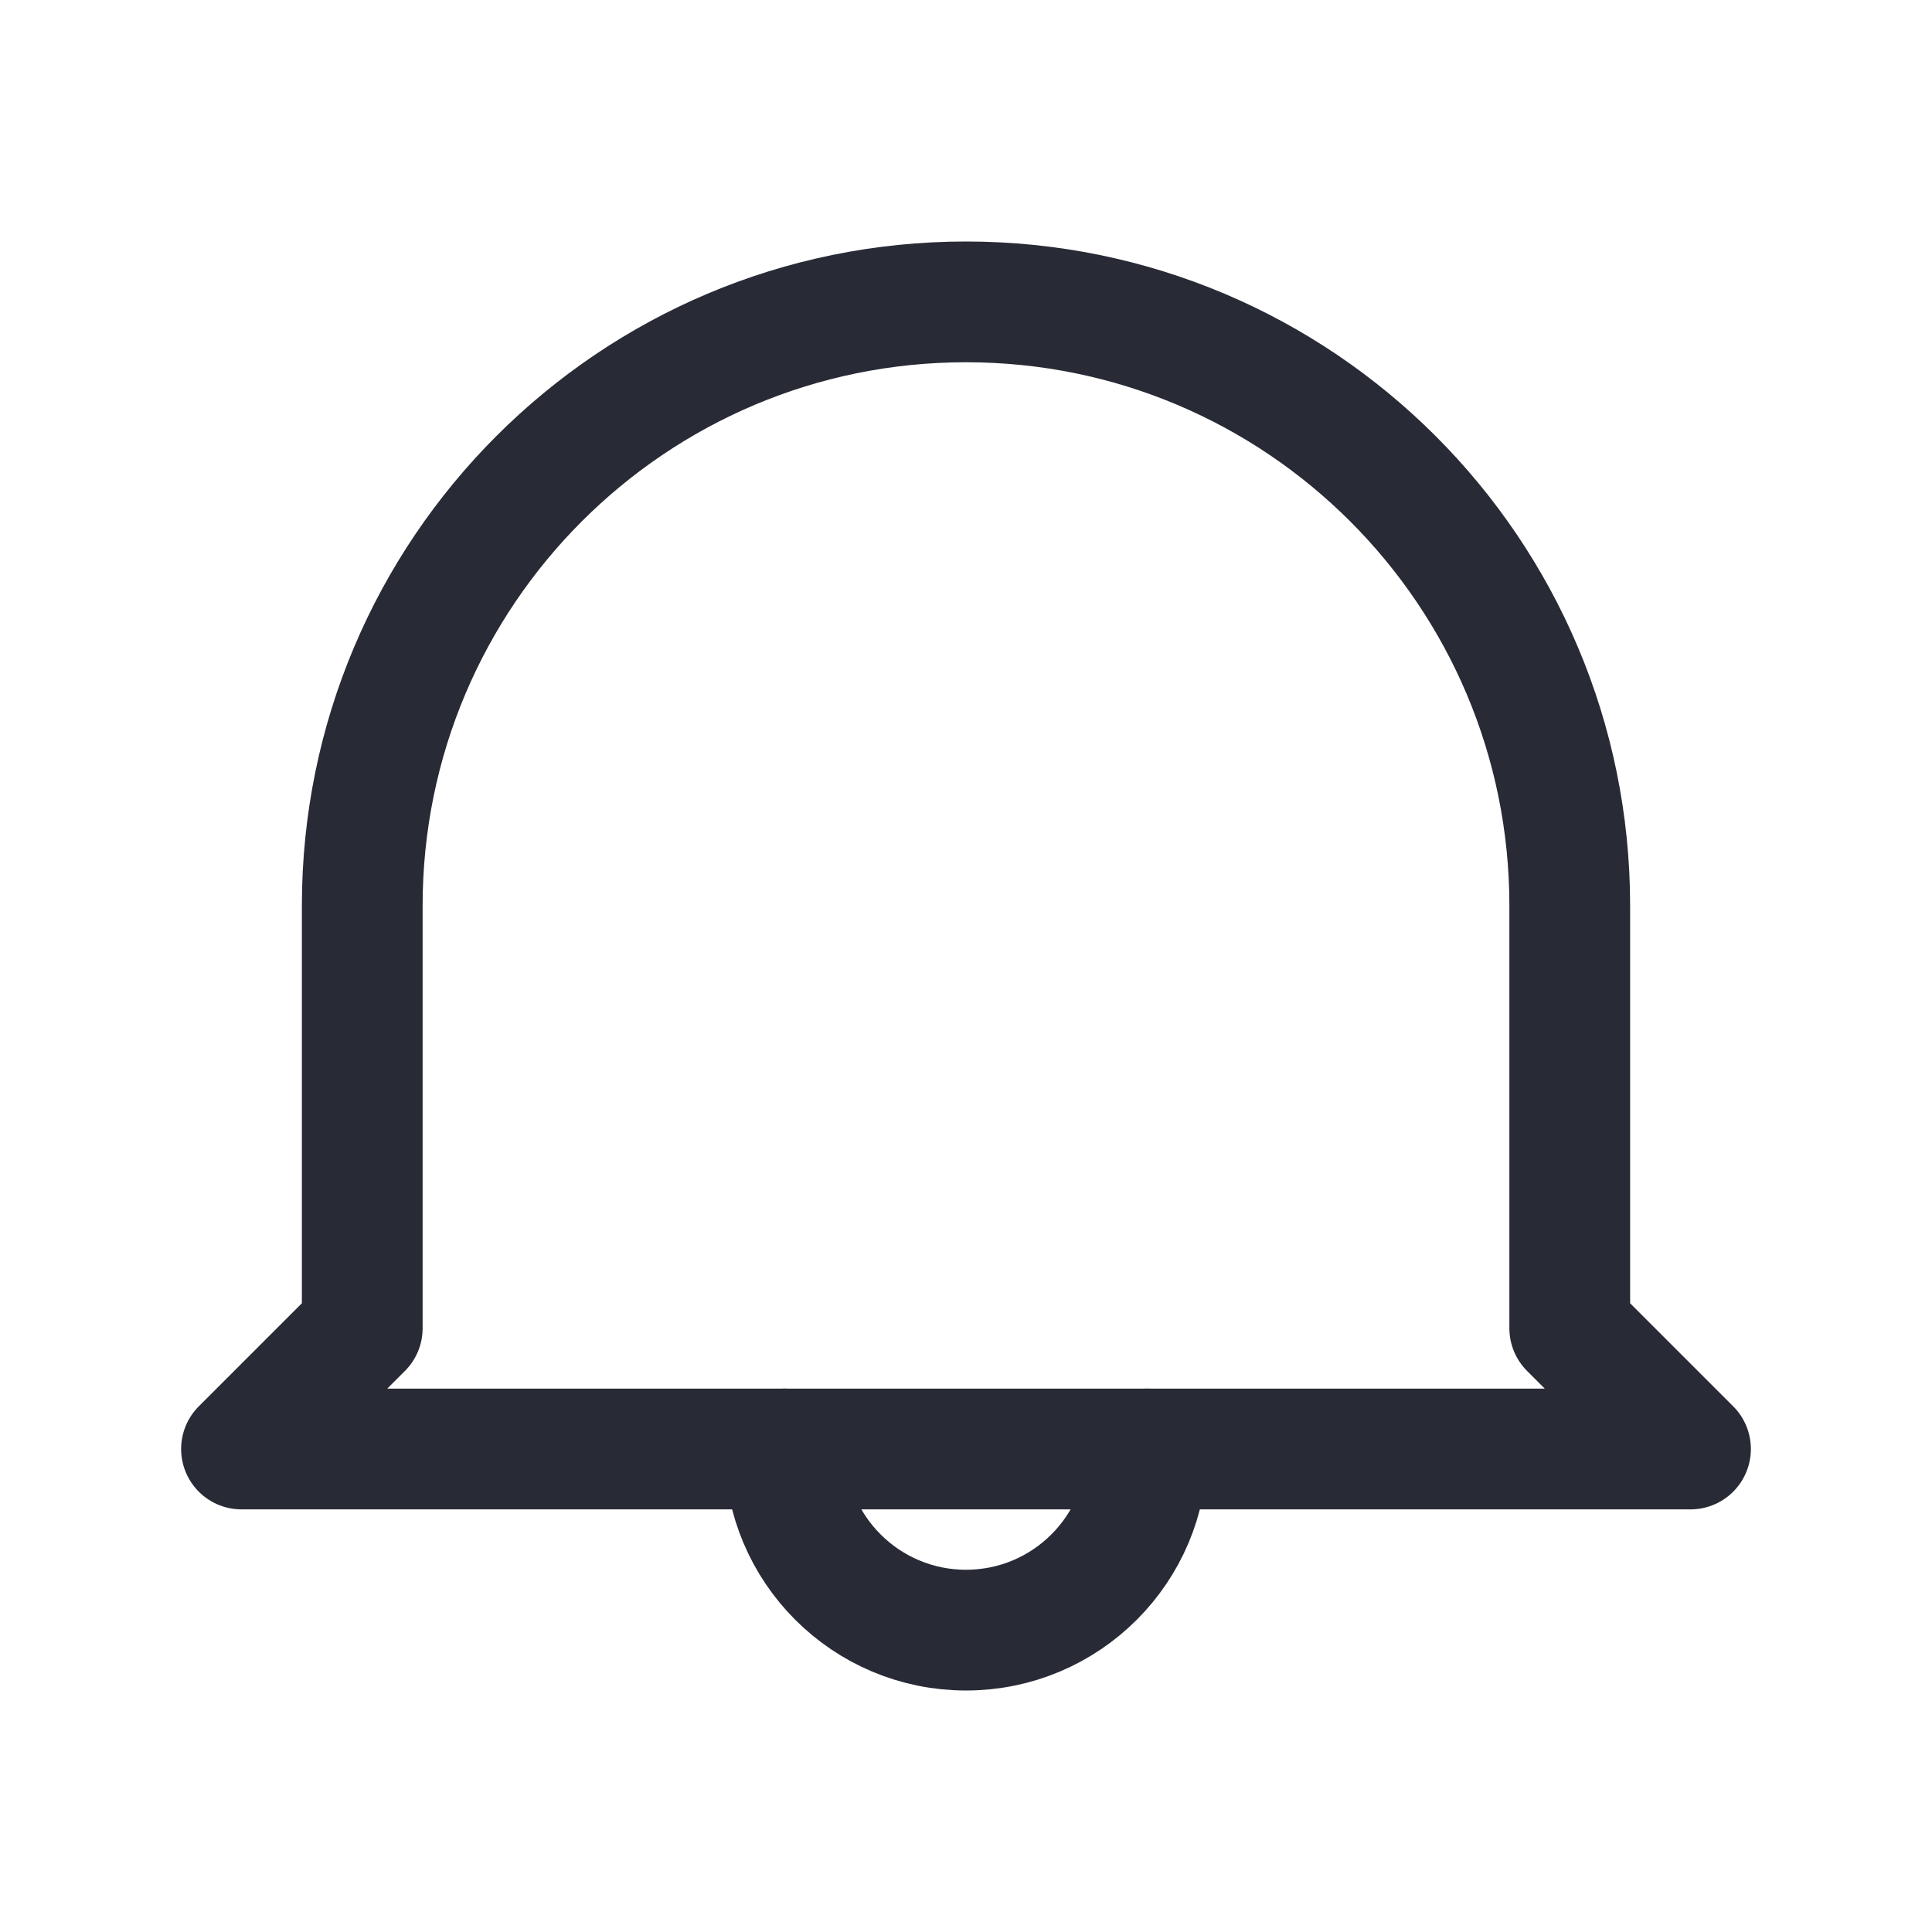
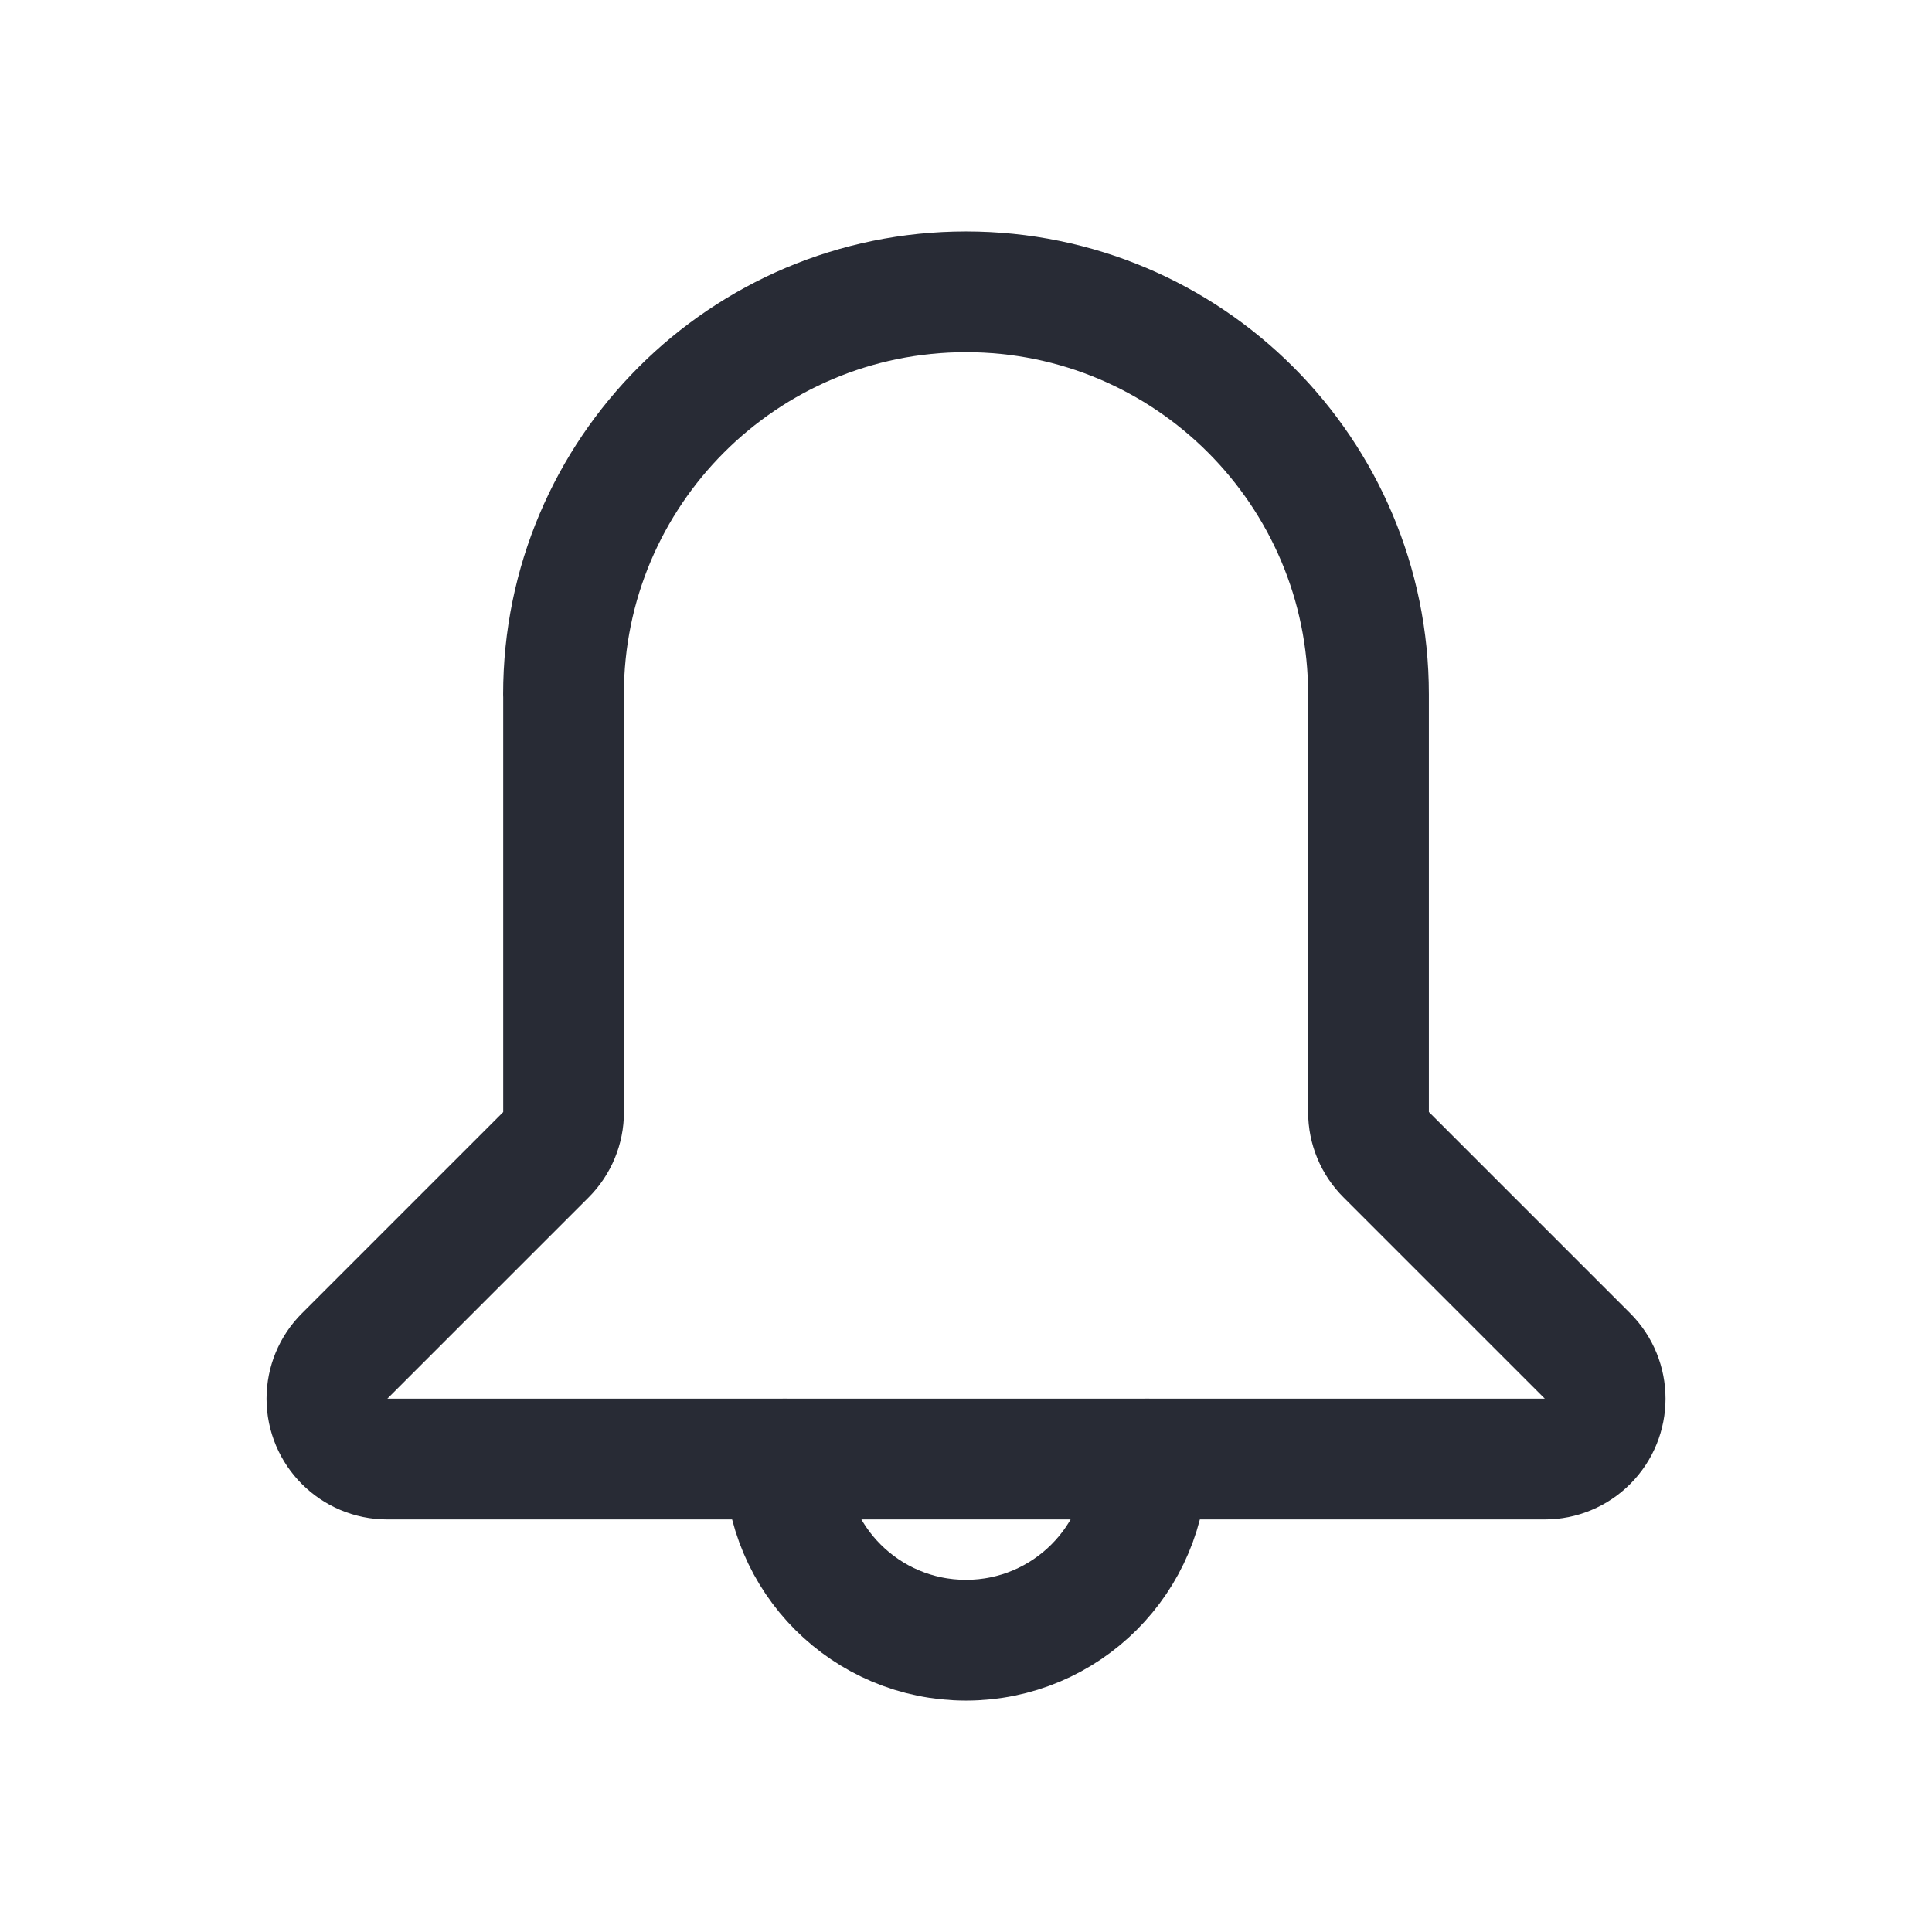
<svg xmlns="http://www.w3.org/2000/svg" id="a" data-name="Icons" width="24" height="24" viewBox="0 0 24 24">
  <g id="b" data-name="bell">
-     <path d="M4.5,11.25c0-4.142,3.358-7.5,7.5-7.5s7.5,3.358,7.5,7.5v5.25l1.5,1.5H3l1.5-1.5v-5.25Z" fill="none" stroke="#282b35" stroke-linecap="round" stroke-linejoin="round" stroke-width="1.5" />
-     <path d="M9.75,18c0,1.243,1.007,2.25,2.25,2.25s2.25-1.007,2.25-2.25" fill="none" stroke="#282b35" stroke-linecap="round" stroke-linejoin="round" stroke-width="1.5" />
+     <path d="M7,8.625c0-2.761,2.239-5,5-5s5,2.239,5,5v5.189c0,.199.079.39.22.53l2.5,2.5c.293.293.293.768,0,1.061-.141.141-.331.22-.53.22H4.811c-.414,0-.75-.336-.75-.75,0-.199.079-.39.22-.53l2.5-2.5c.141-.141.22-.331.22-.53v-5.189Z" fill="none" stroke="#282b35" stroke-linecap="round" stroke-linejoin="round" stroke-width="1.5" />
+     <path d="M9.75,18.125c0,1.243,1.007,2.25,2.25,2.25s2.25-1.007,2.25-2.25" fill="none" stroke="#282b35" stroke-linecap="round" stroke-linejoin="round" stroke-width="1.5" />
  </g>
</svg>
